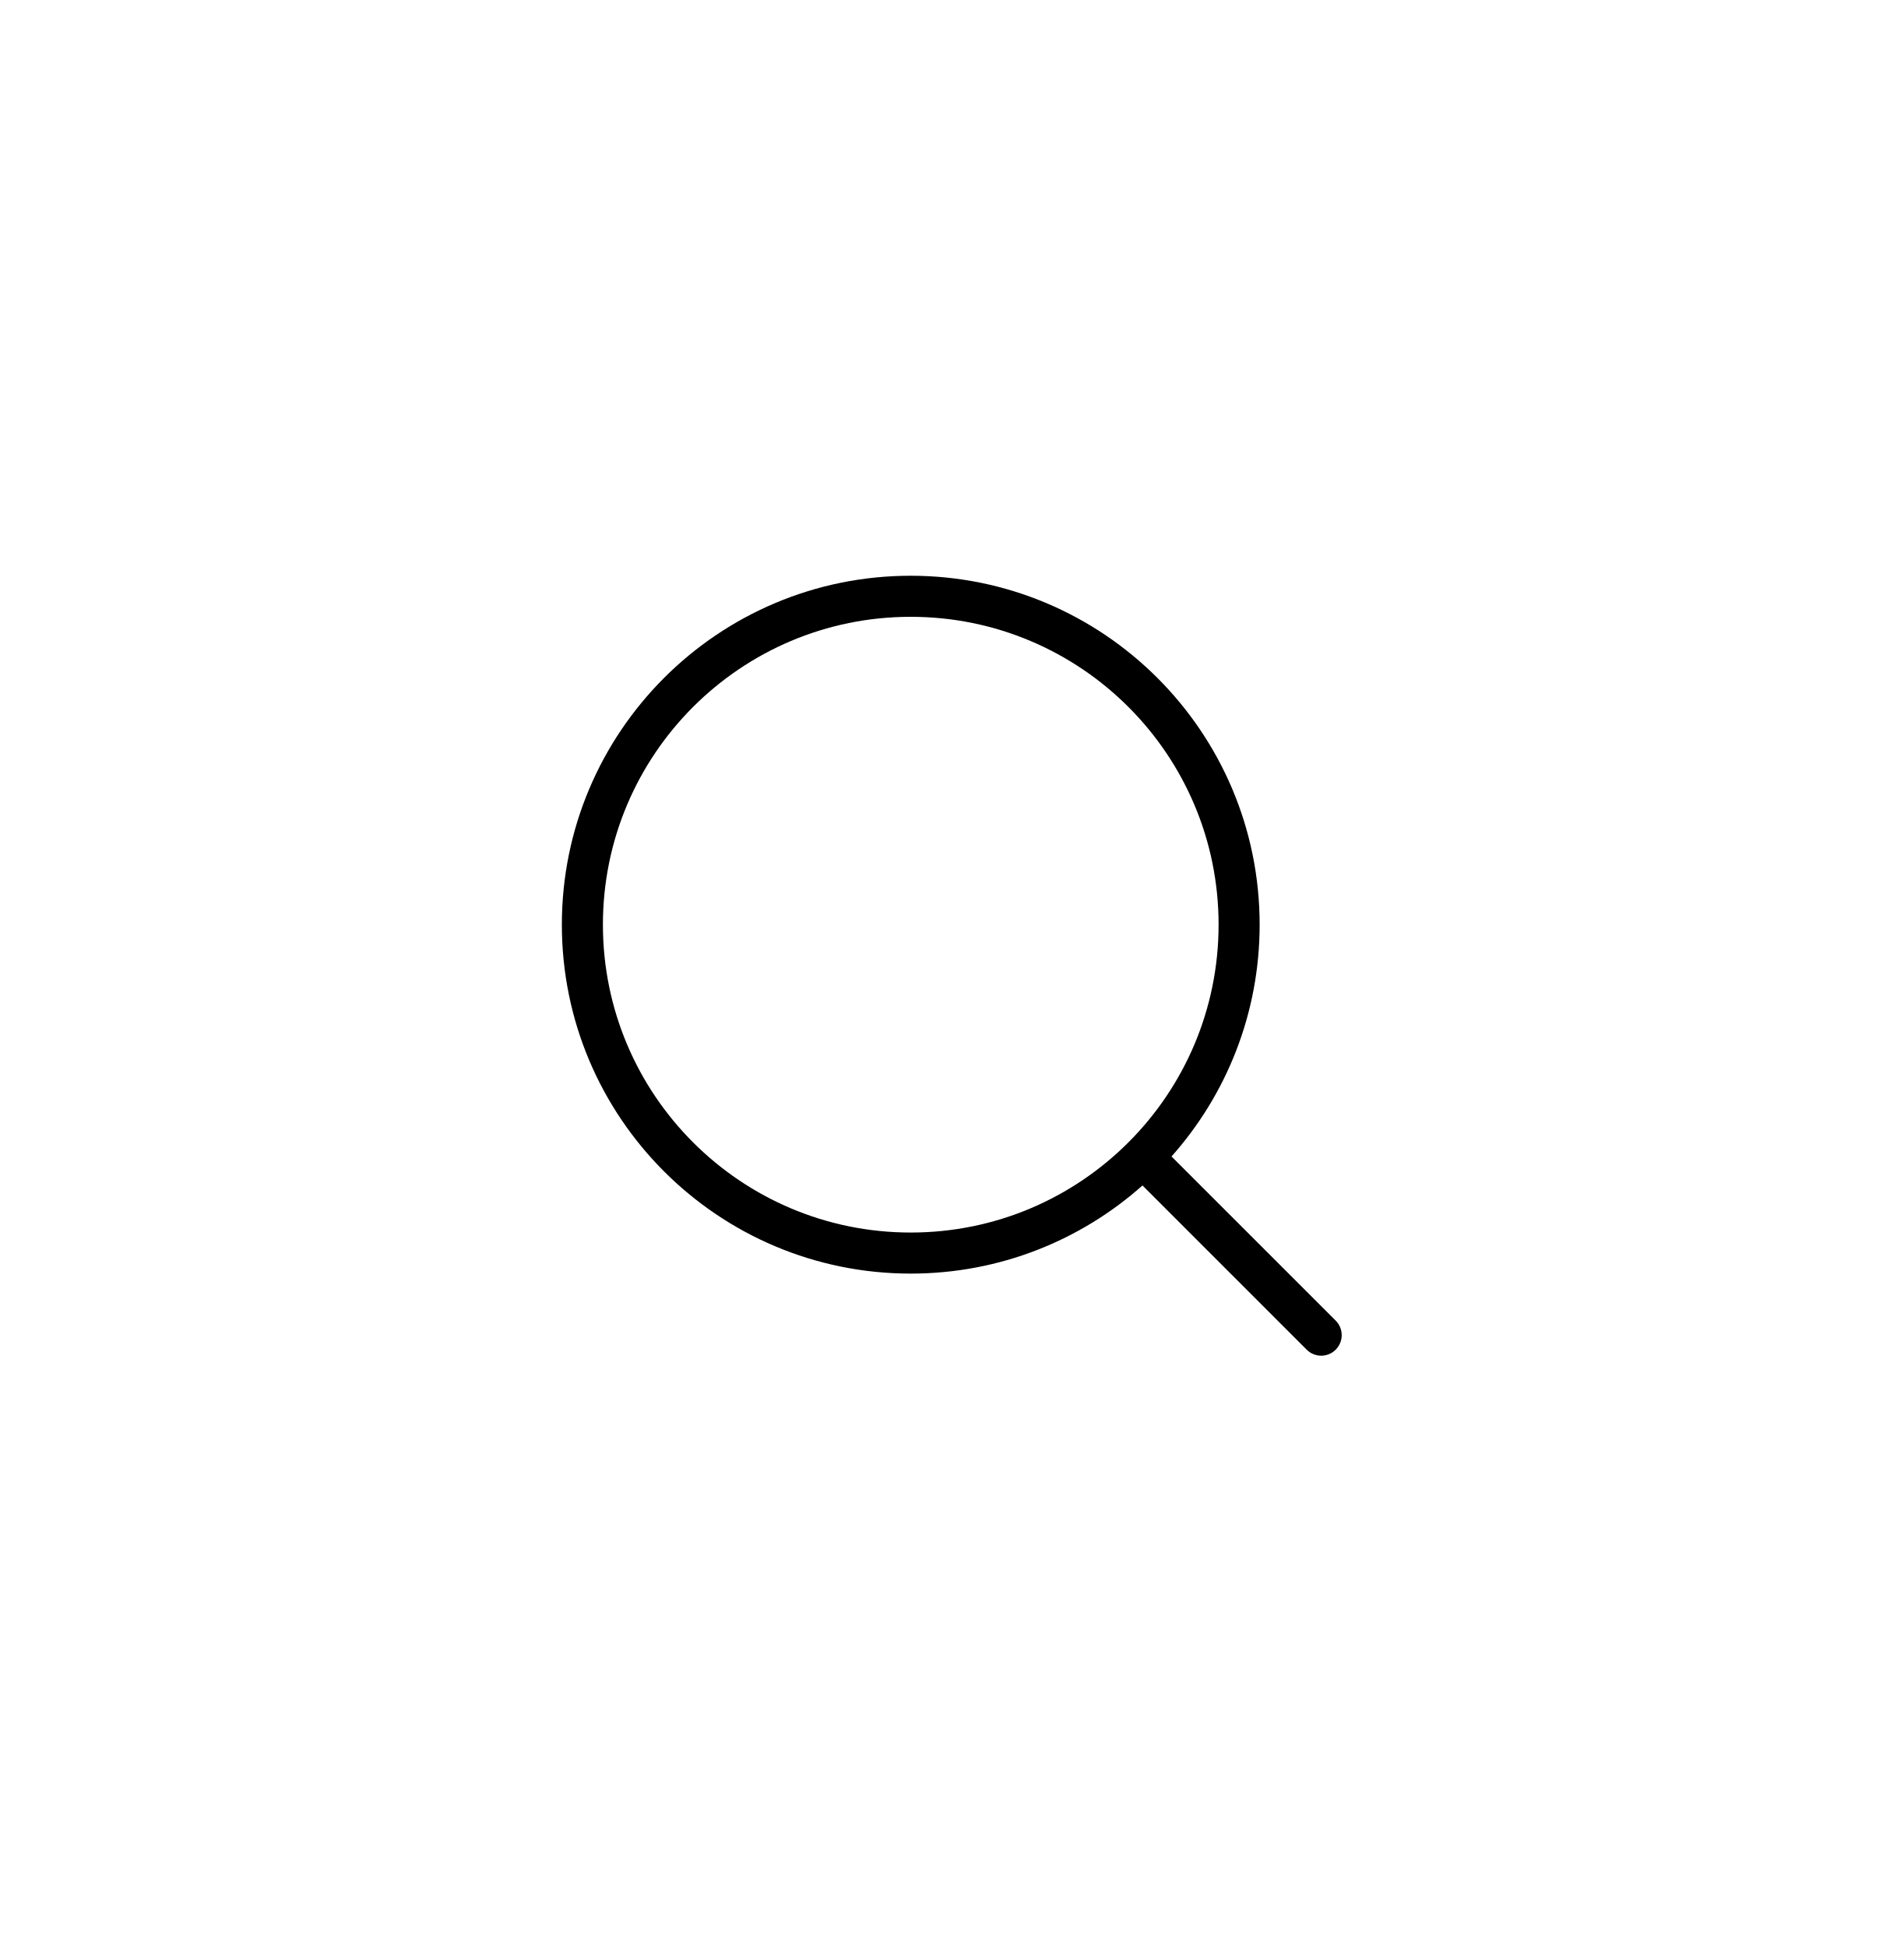
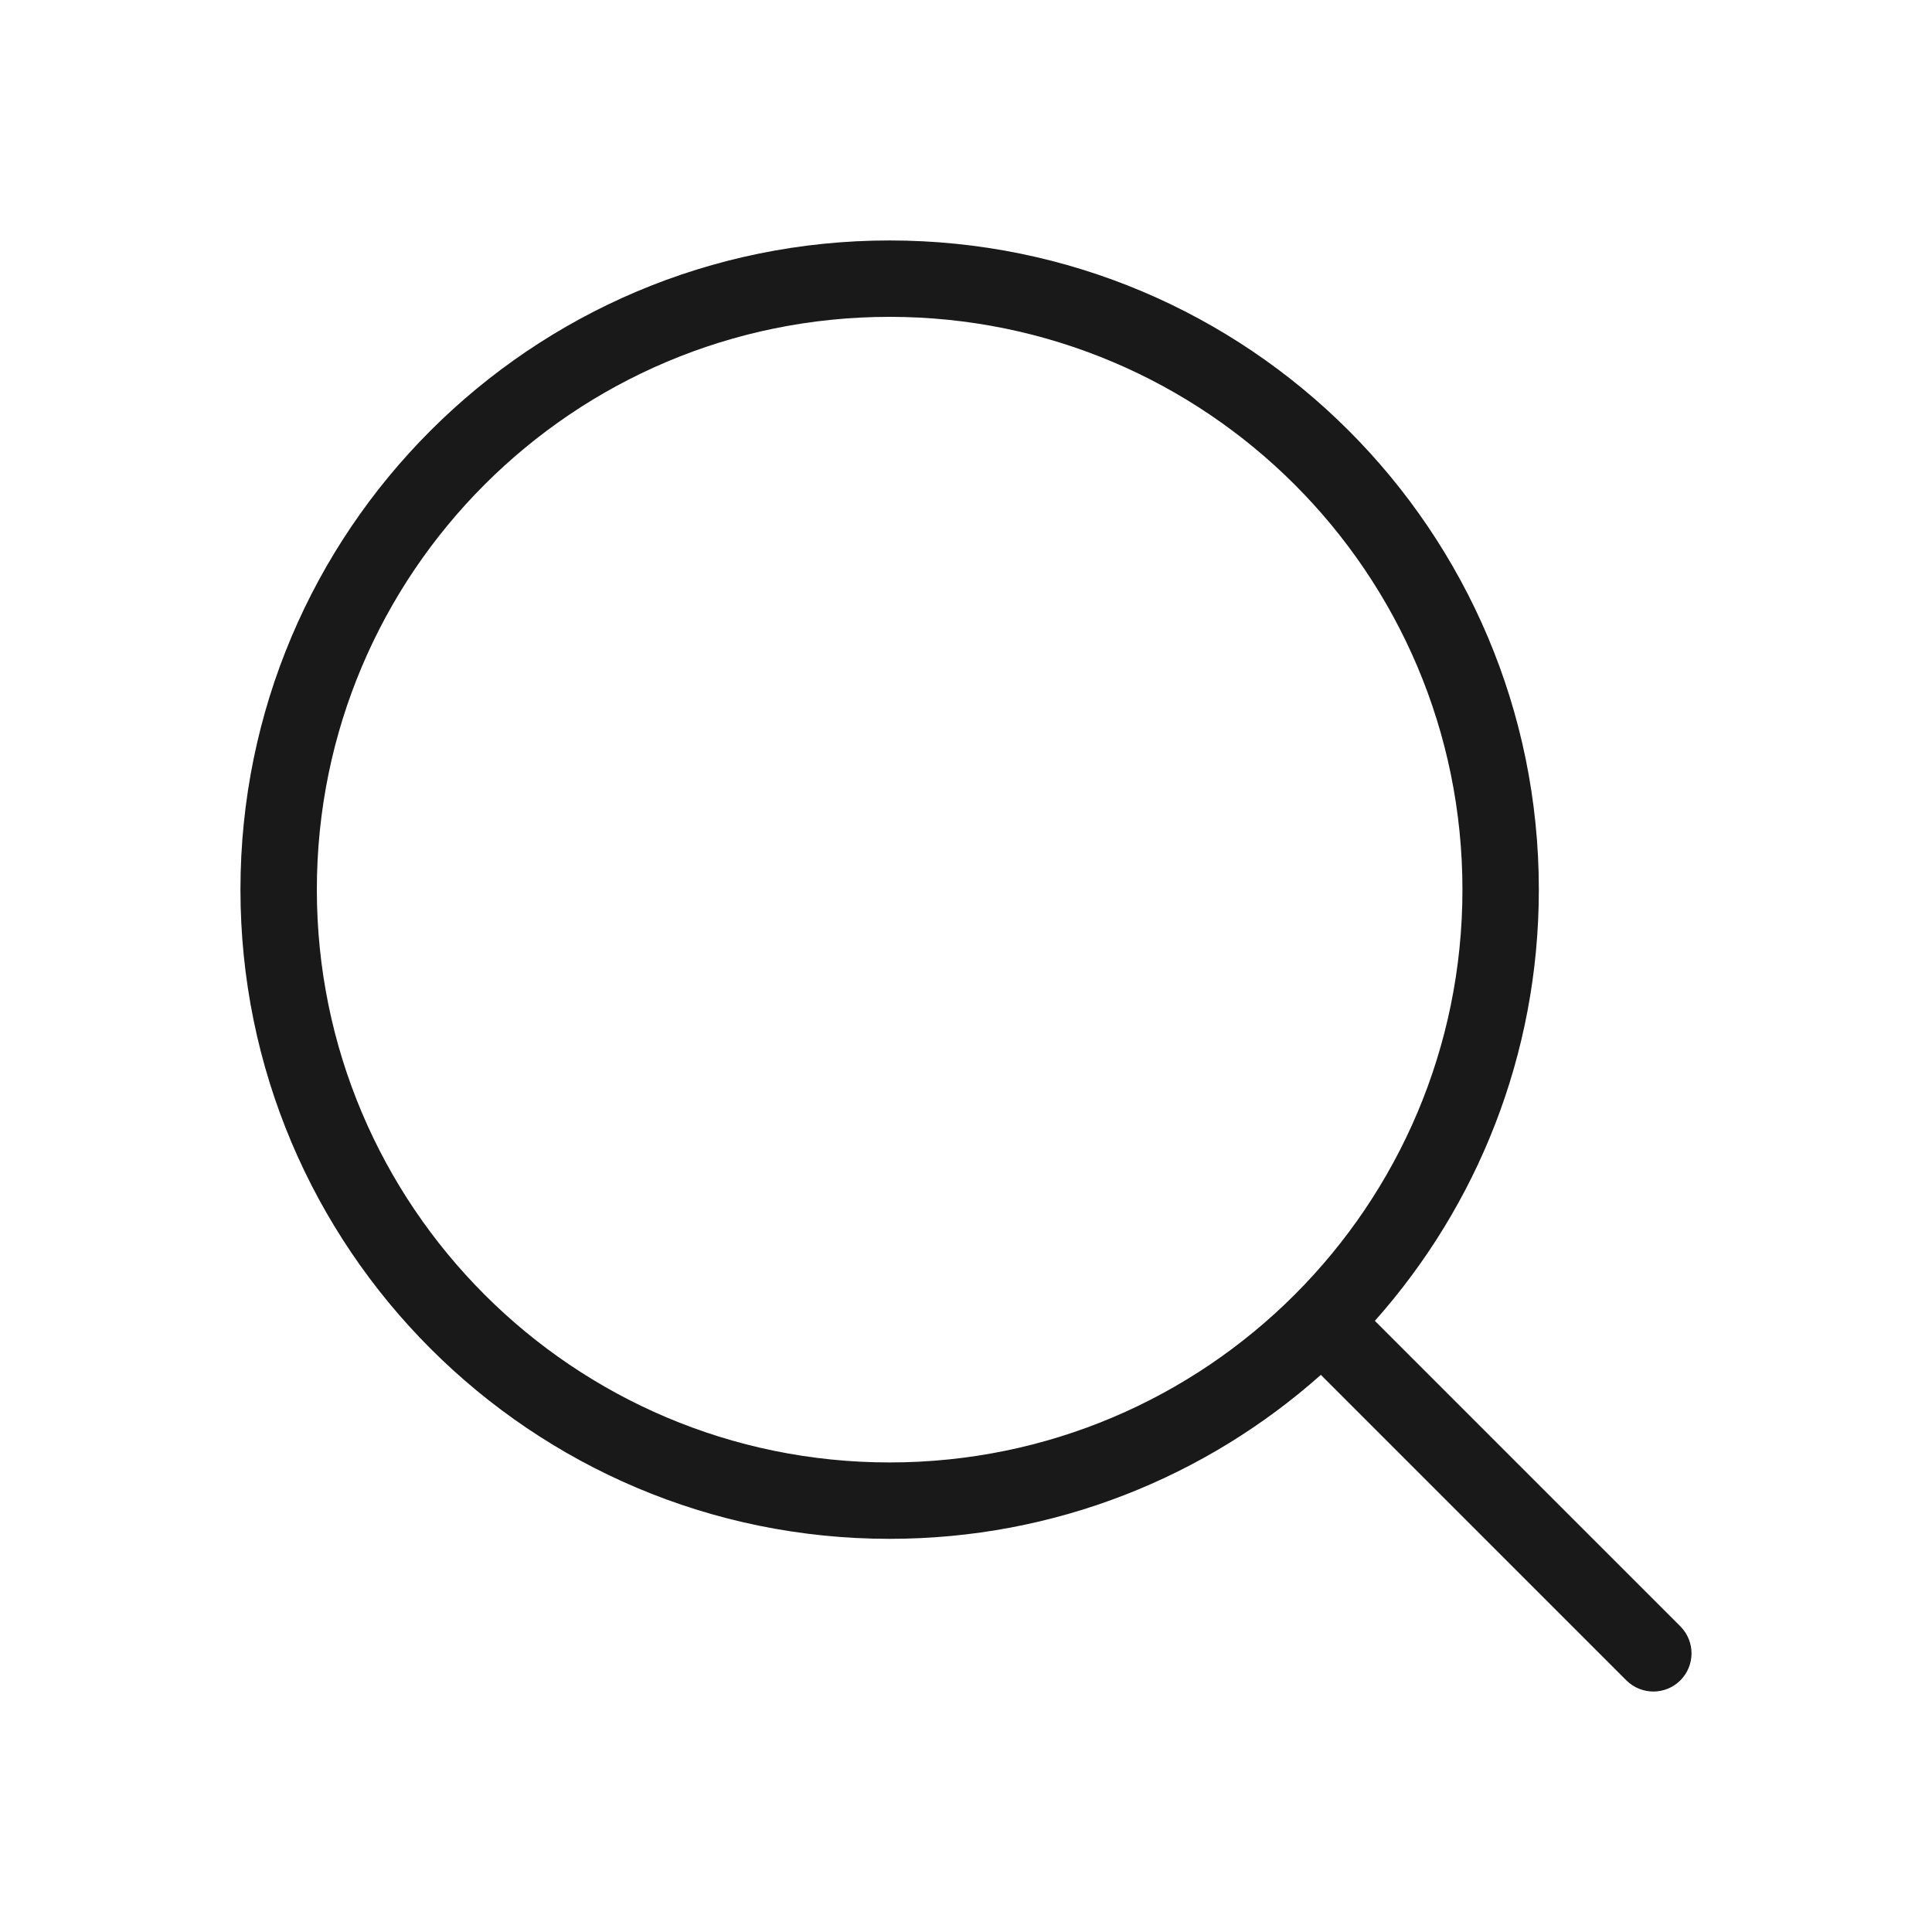
- <svg xmlns="http://www.w3.org/2000/svg" width="44" height="45" viewBox="0 0 44 45" fill="none">
+ <svg xmlns="http://www.w3.org/2000/svg" width="24" height="24" viewBox="0 0 24 24" fill="none">
  <g id="Icon/search">
-     <path id="Icon (Stroke)" fill-rule="evenodd" clip-rule="evenodd" d="M21.051 14.256C17.121 14.256 13.936 17.441 13.936 21.371C13.936 25.301 17.121 28.487 21.051 28.487C23.016 28.487 24.795 27.691 26.083 26.403C27.371 25.115 28.167 23.336 28.167 21.371C28.167 17.441 24.981 14.256 21.051 14.256ZM12.987 21.371C12.987 16.918 16.597 13.307 21.051 13.307C25.505 13.307 29.116 16.918 29.116 21.371C29.116 23.427 28.346 25.304 27.079 26.729L30.874 30.523C31.059 30.709 31.059 31.009 30.874 31.194C30.689 31.38 30.389 31.38 30.203 31.194L26.408 27.399C24.984 28.666 23.107 29.436 21.051 29.436C16.597 29.436 12.987 25.825 12.987 21.371Z" fill="black" />
+     <path id="Icon (Stroke)" fill-rule="evenodd" clip-rule="evenodd" d="M11.051 3.936C7.121 3.936 3.936 7.121 3.936 11.051C3.936 14.981 7.121 18.167 11.051 18.167C13.016 18.167 14.795 17.371 16.083 16.083C17.371 14.795 18.167 13.016 18.167 11.051C18.167 7.121 14.981 3.936 11.051 3.936ZM2.987 11.051C2.987 6.597 6.597 2.987 11.051 2.987C15.505 2.987 19.116 6.597 19.116 11.051C19.116 13.107 18.346 14.984 17.079 16.408L20.874 20.203C21.059 20.389 21.059 20.689 20.874 20.874C20.689 21.059 20.389 21.059 20.203 20.874L16.408 17.079C14.984 18.346 13.107 19.116 11.051 19.116C6.597 19.116 2.987 15.505 2.987 11.051Z" fill="#191919" />
  </g>
</svg>
